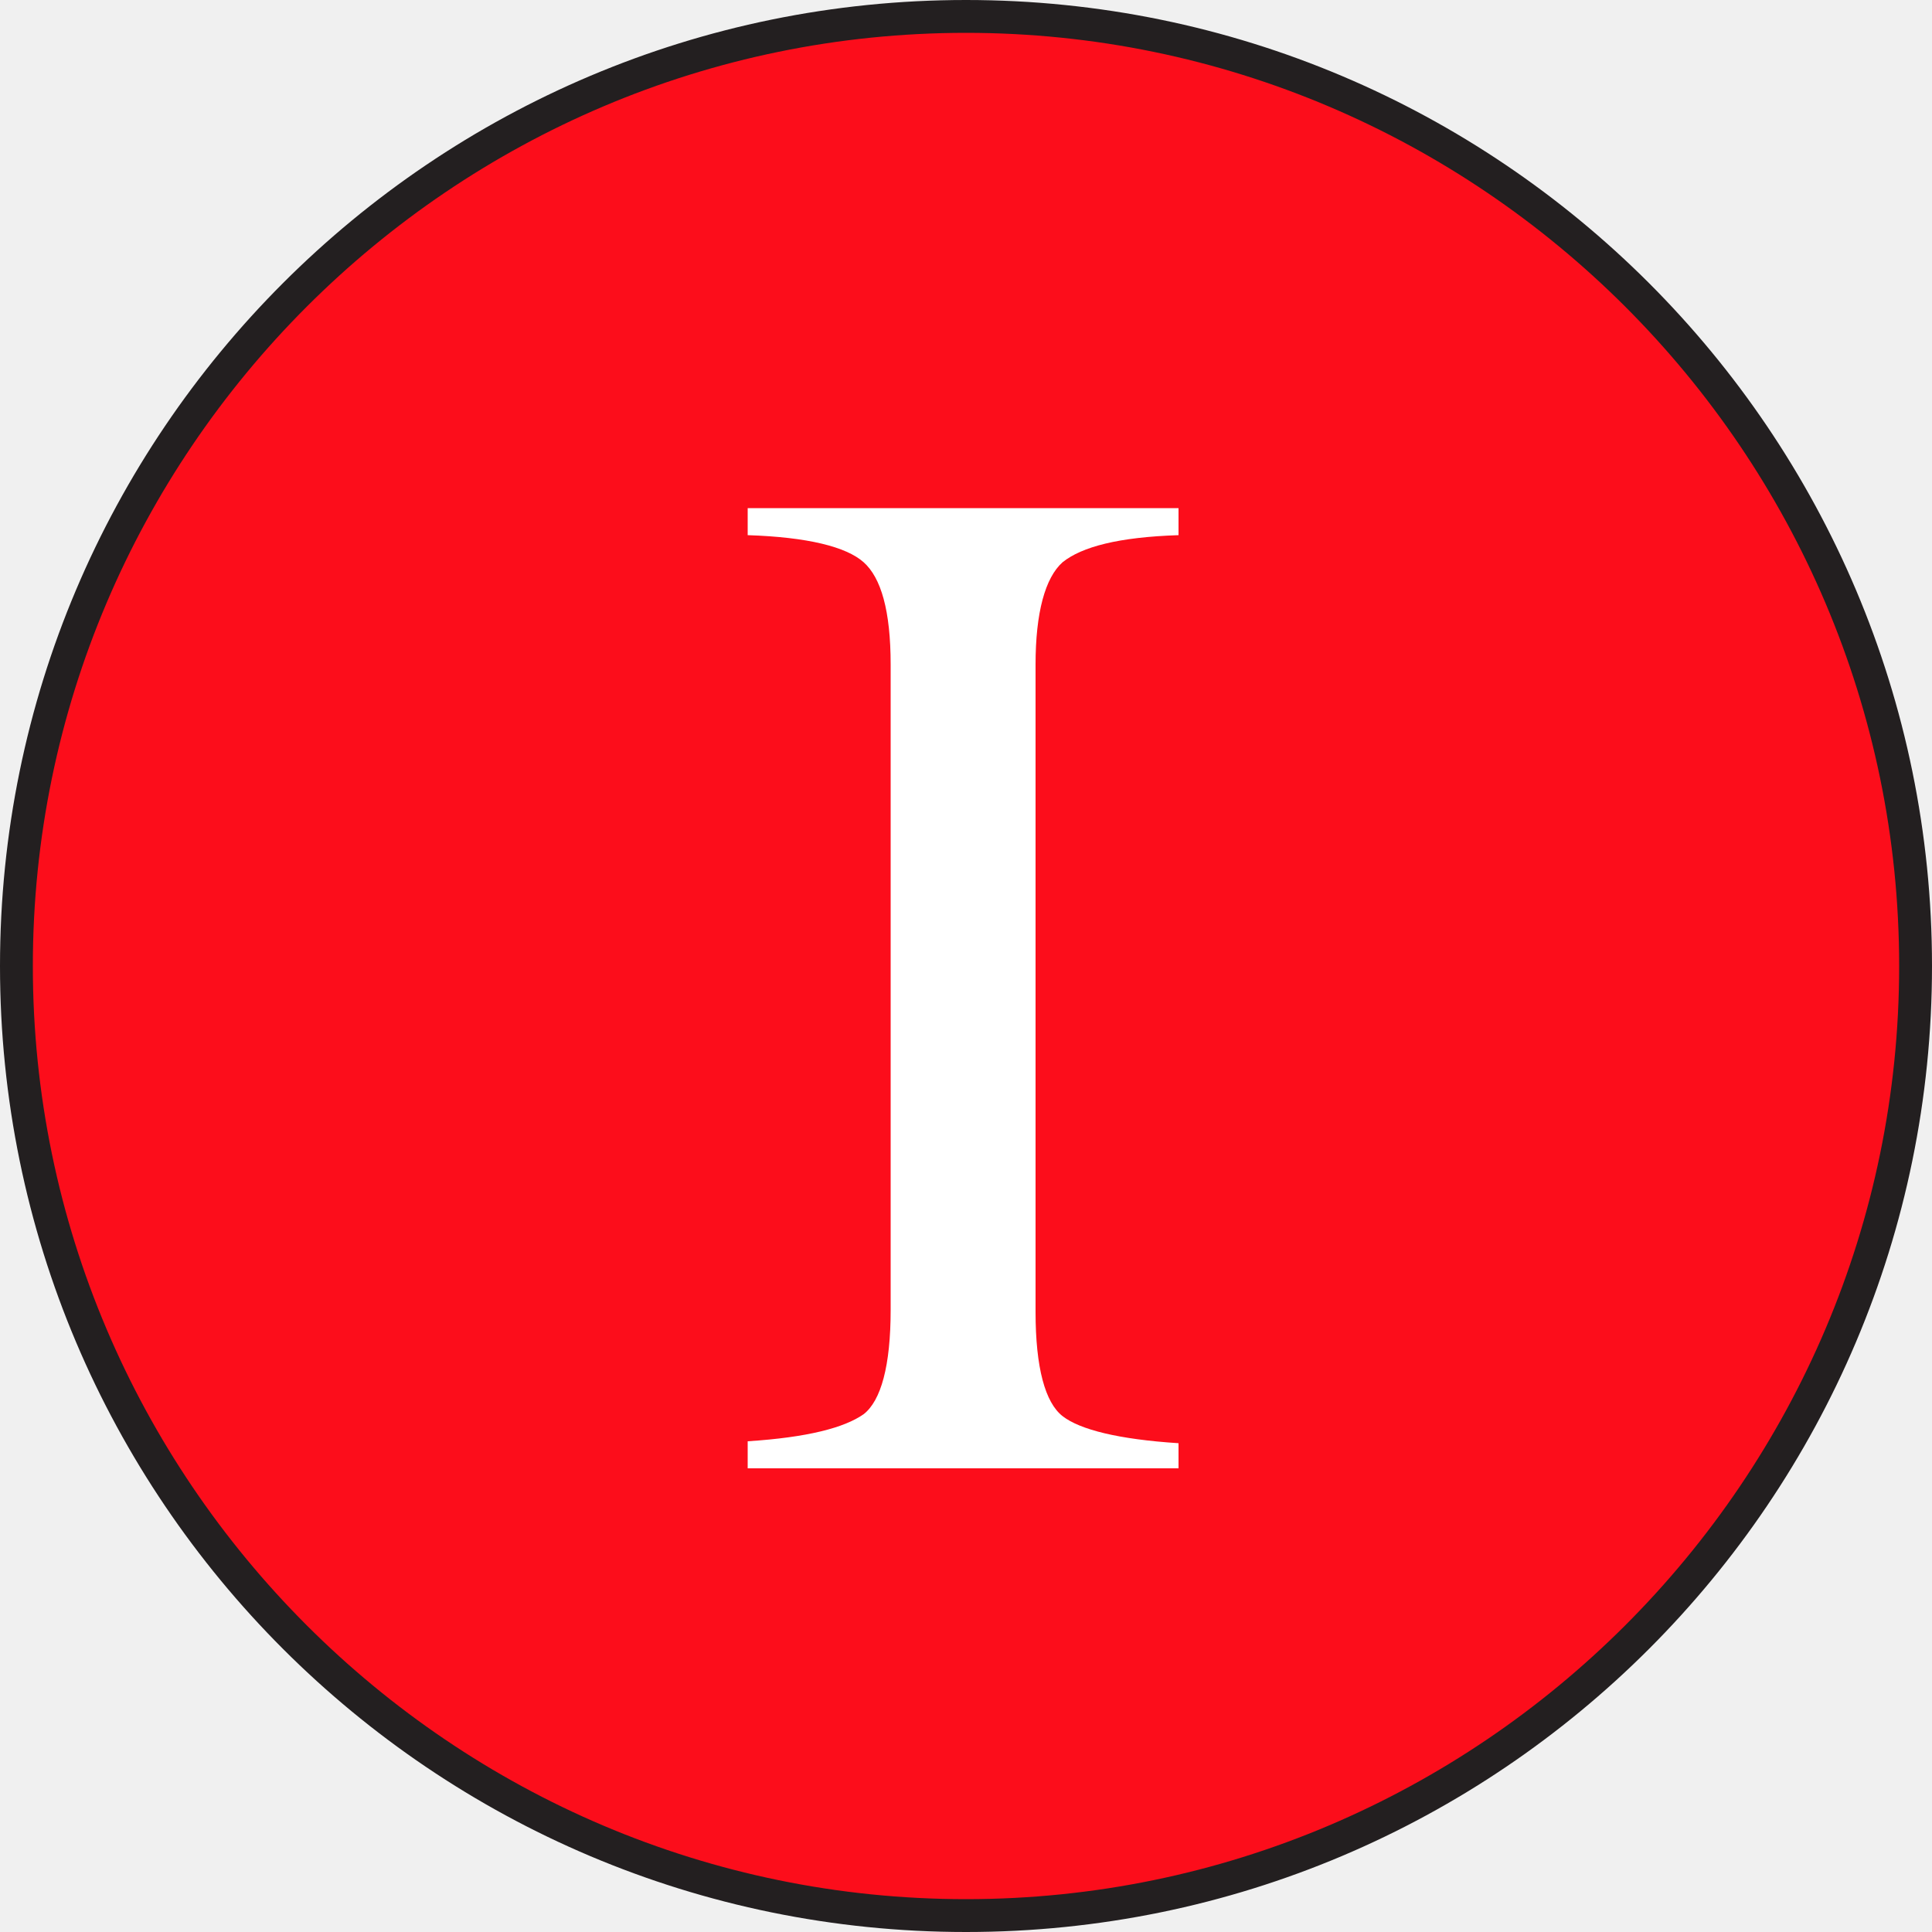
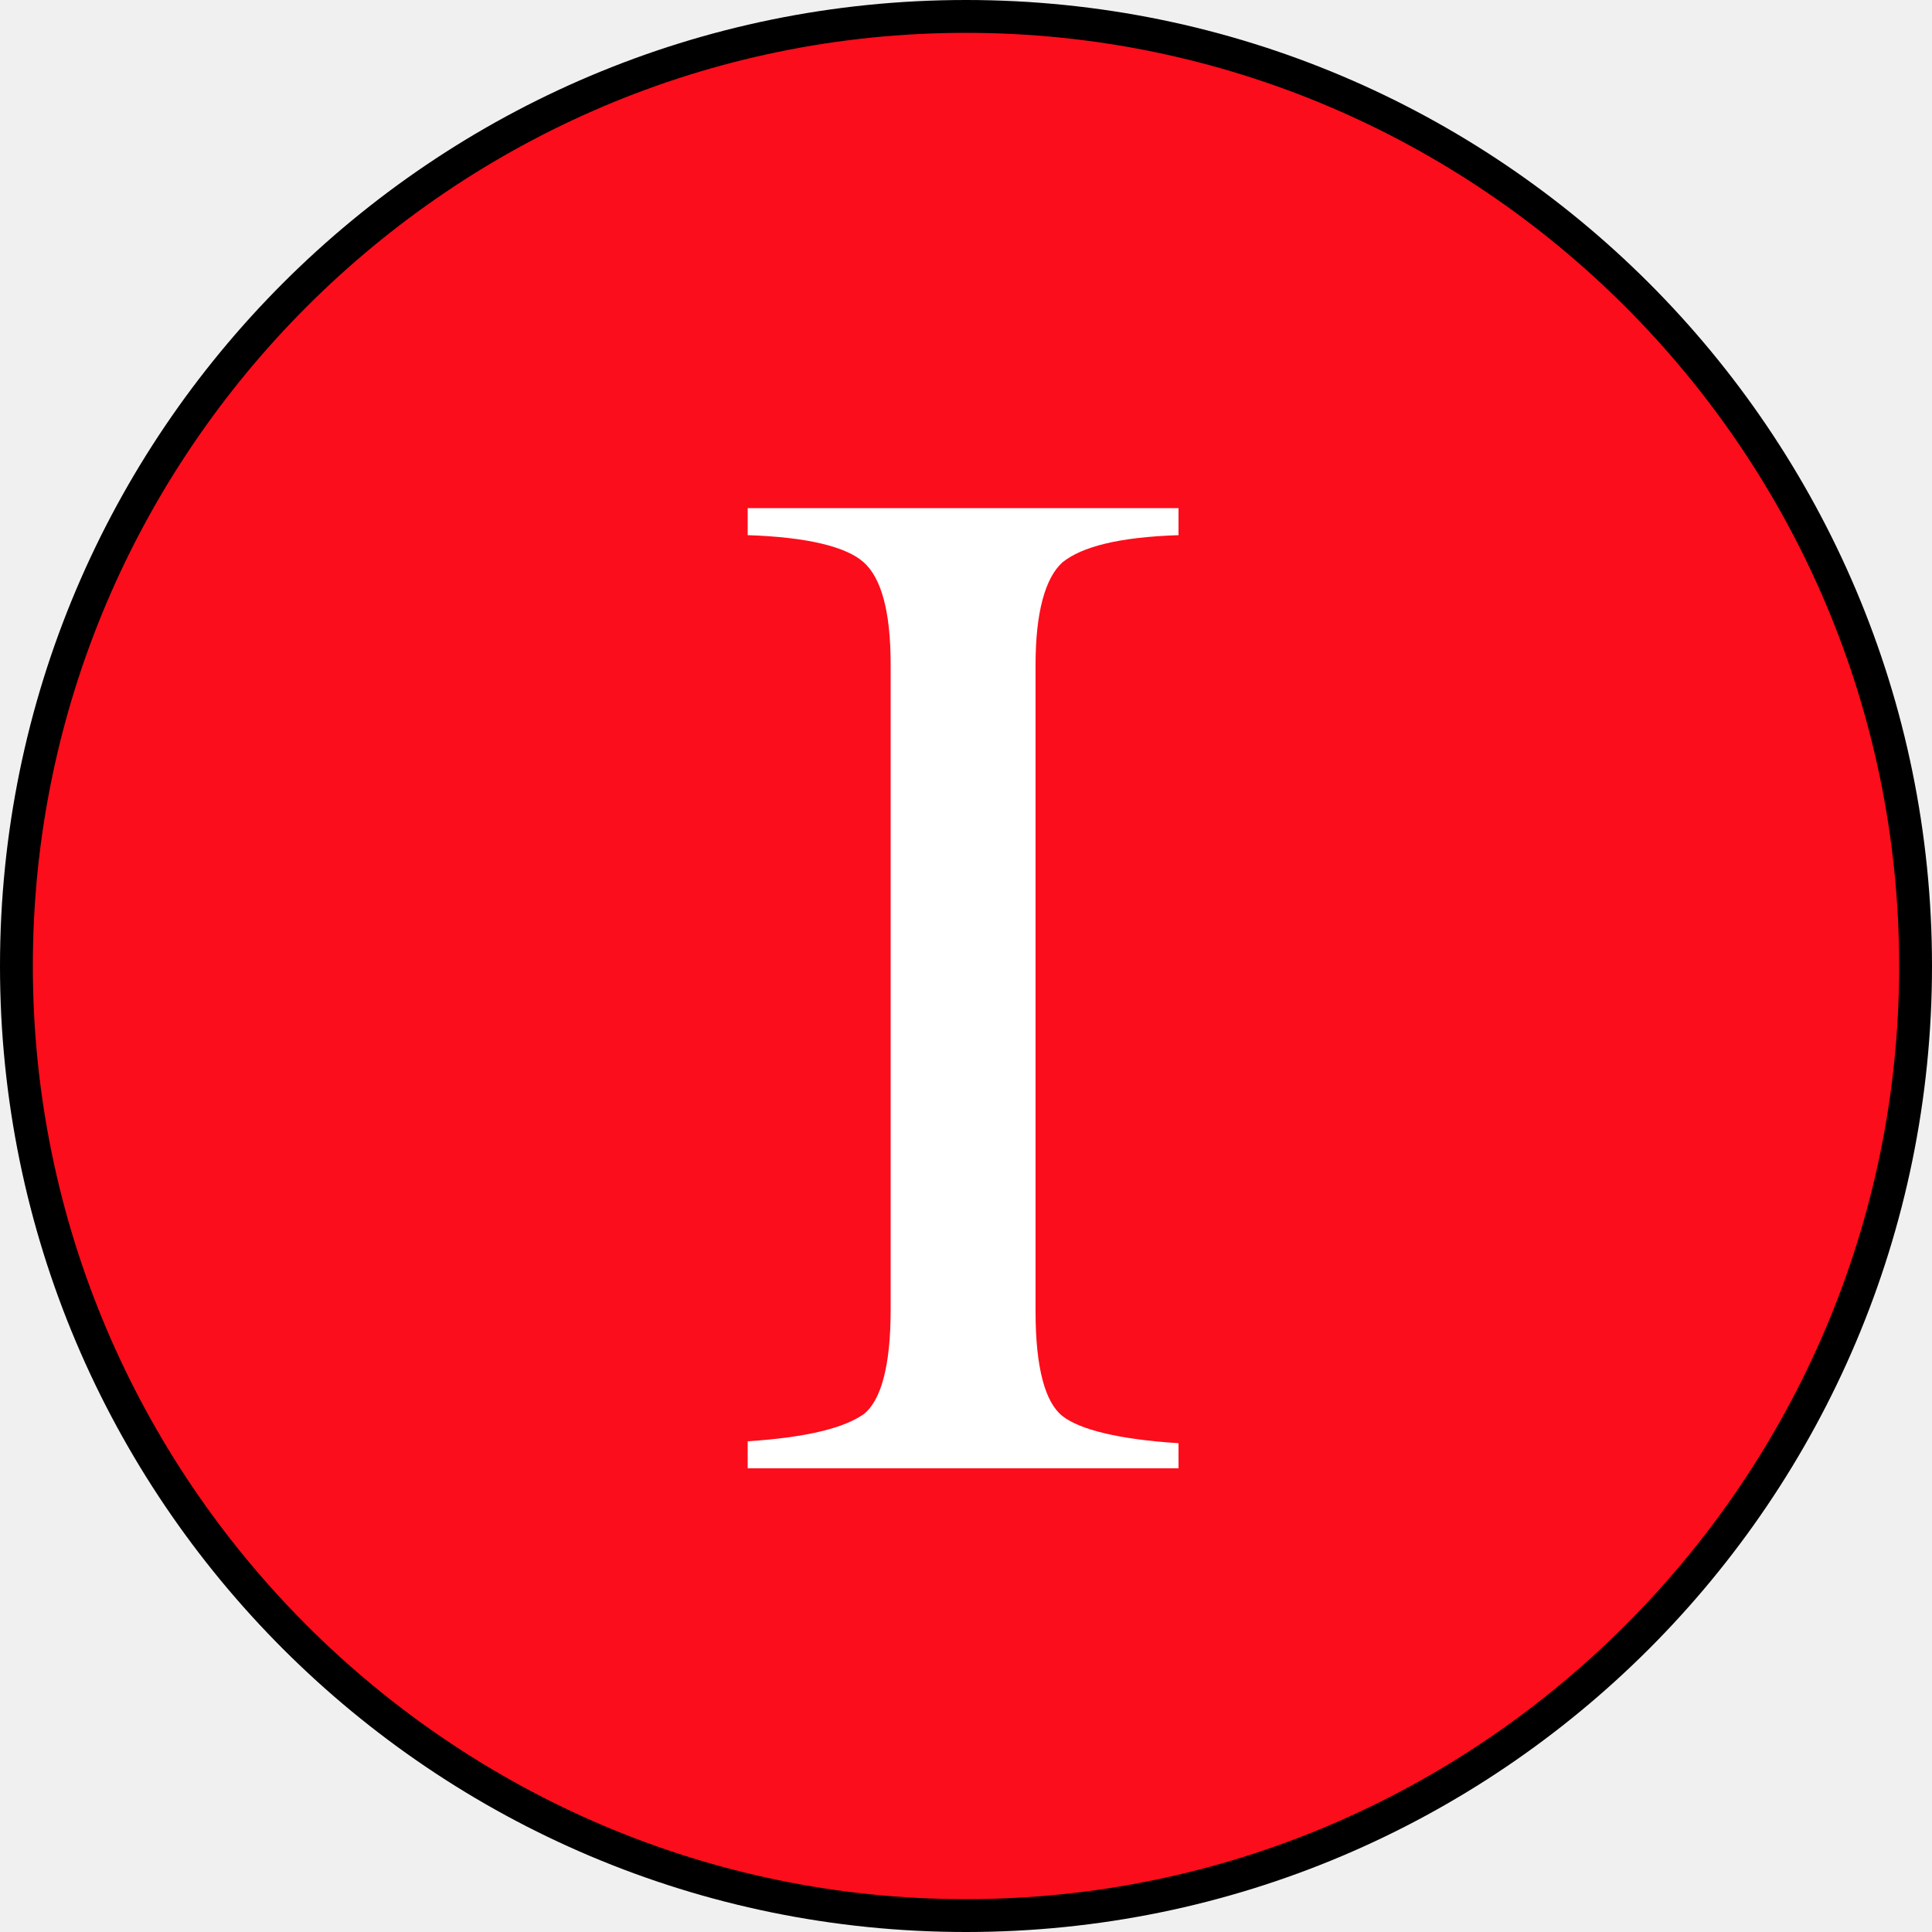
<svg xmlns="http://www.w3.org/2000/svg" version="1.1" id="Layer_1" x="0px" y="0px" viewBox="0 0 100 100" style="enable-background:new 0 0 100 100;" xml:space="preserve">
  <style type="text/css">
	.st0{fill:#FC0D1B;}
- 	.st1{fill:#231F20;}
+ 	.st1{fill:#000000;}
	.st2{fill:#FFFFFF;}
</style>
  <g>
    <g>
      <circle class="st0" cx="50" cy="50" r="49.1" />
      <path class="st1" d="M50,100C22.4,100,0,77.6,0,50S22.4,0,50,0s50,22.4,50,50S77.6,100,50,100z M50,1.7C23.4,1.7,1.7,23.4,1.7,50    S23.4,98.3,50,98.3S98.3,76.6,98.3,50S76.6,1.7,50,1.7z" />
    </g>
    <g>
      <path class="st2" d="M38.7,74.6c3.1-0.2,5-0.7,6-1.4c0.9-0.7,1.4-2.5,1.4-5.4V34.4c0-2.8-0.5-4.5-1.4-5.3s-2.9-1.3-6-1.4v-1.4H61    v1.4c-3.1,0.1-5,0.6-6,1.4c-0.9,0.8-1.4,2.6-1.4,5.3v33.5c0,2.9,0.5,4.7,1.4,5.4c0.9,0.7,2.9,1.2,6,1.4V76H38.7V74.6z" />
    </g>
  </g>
</svg>
